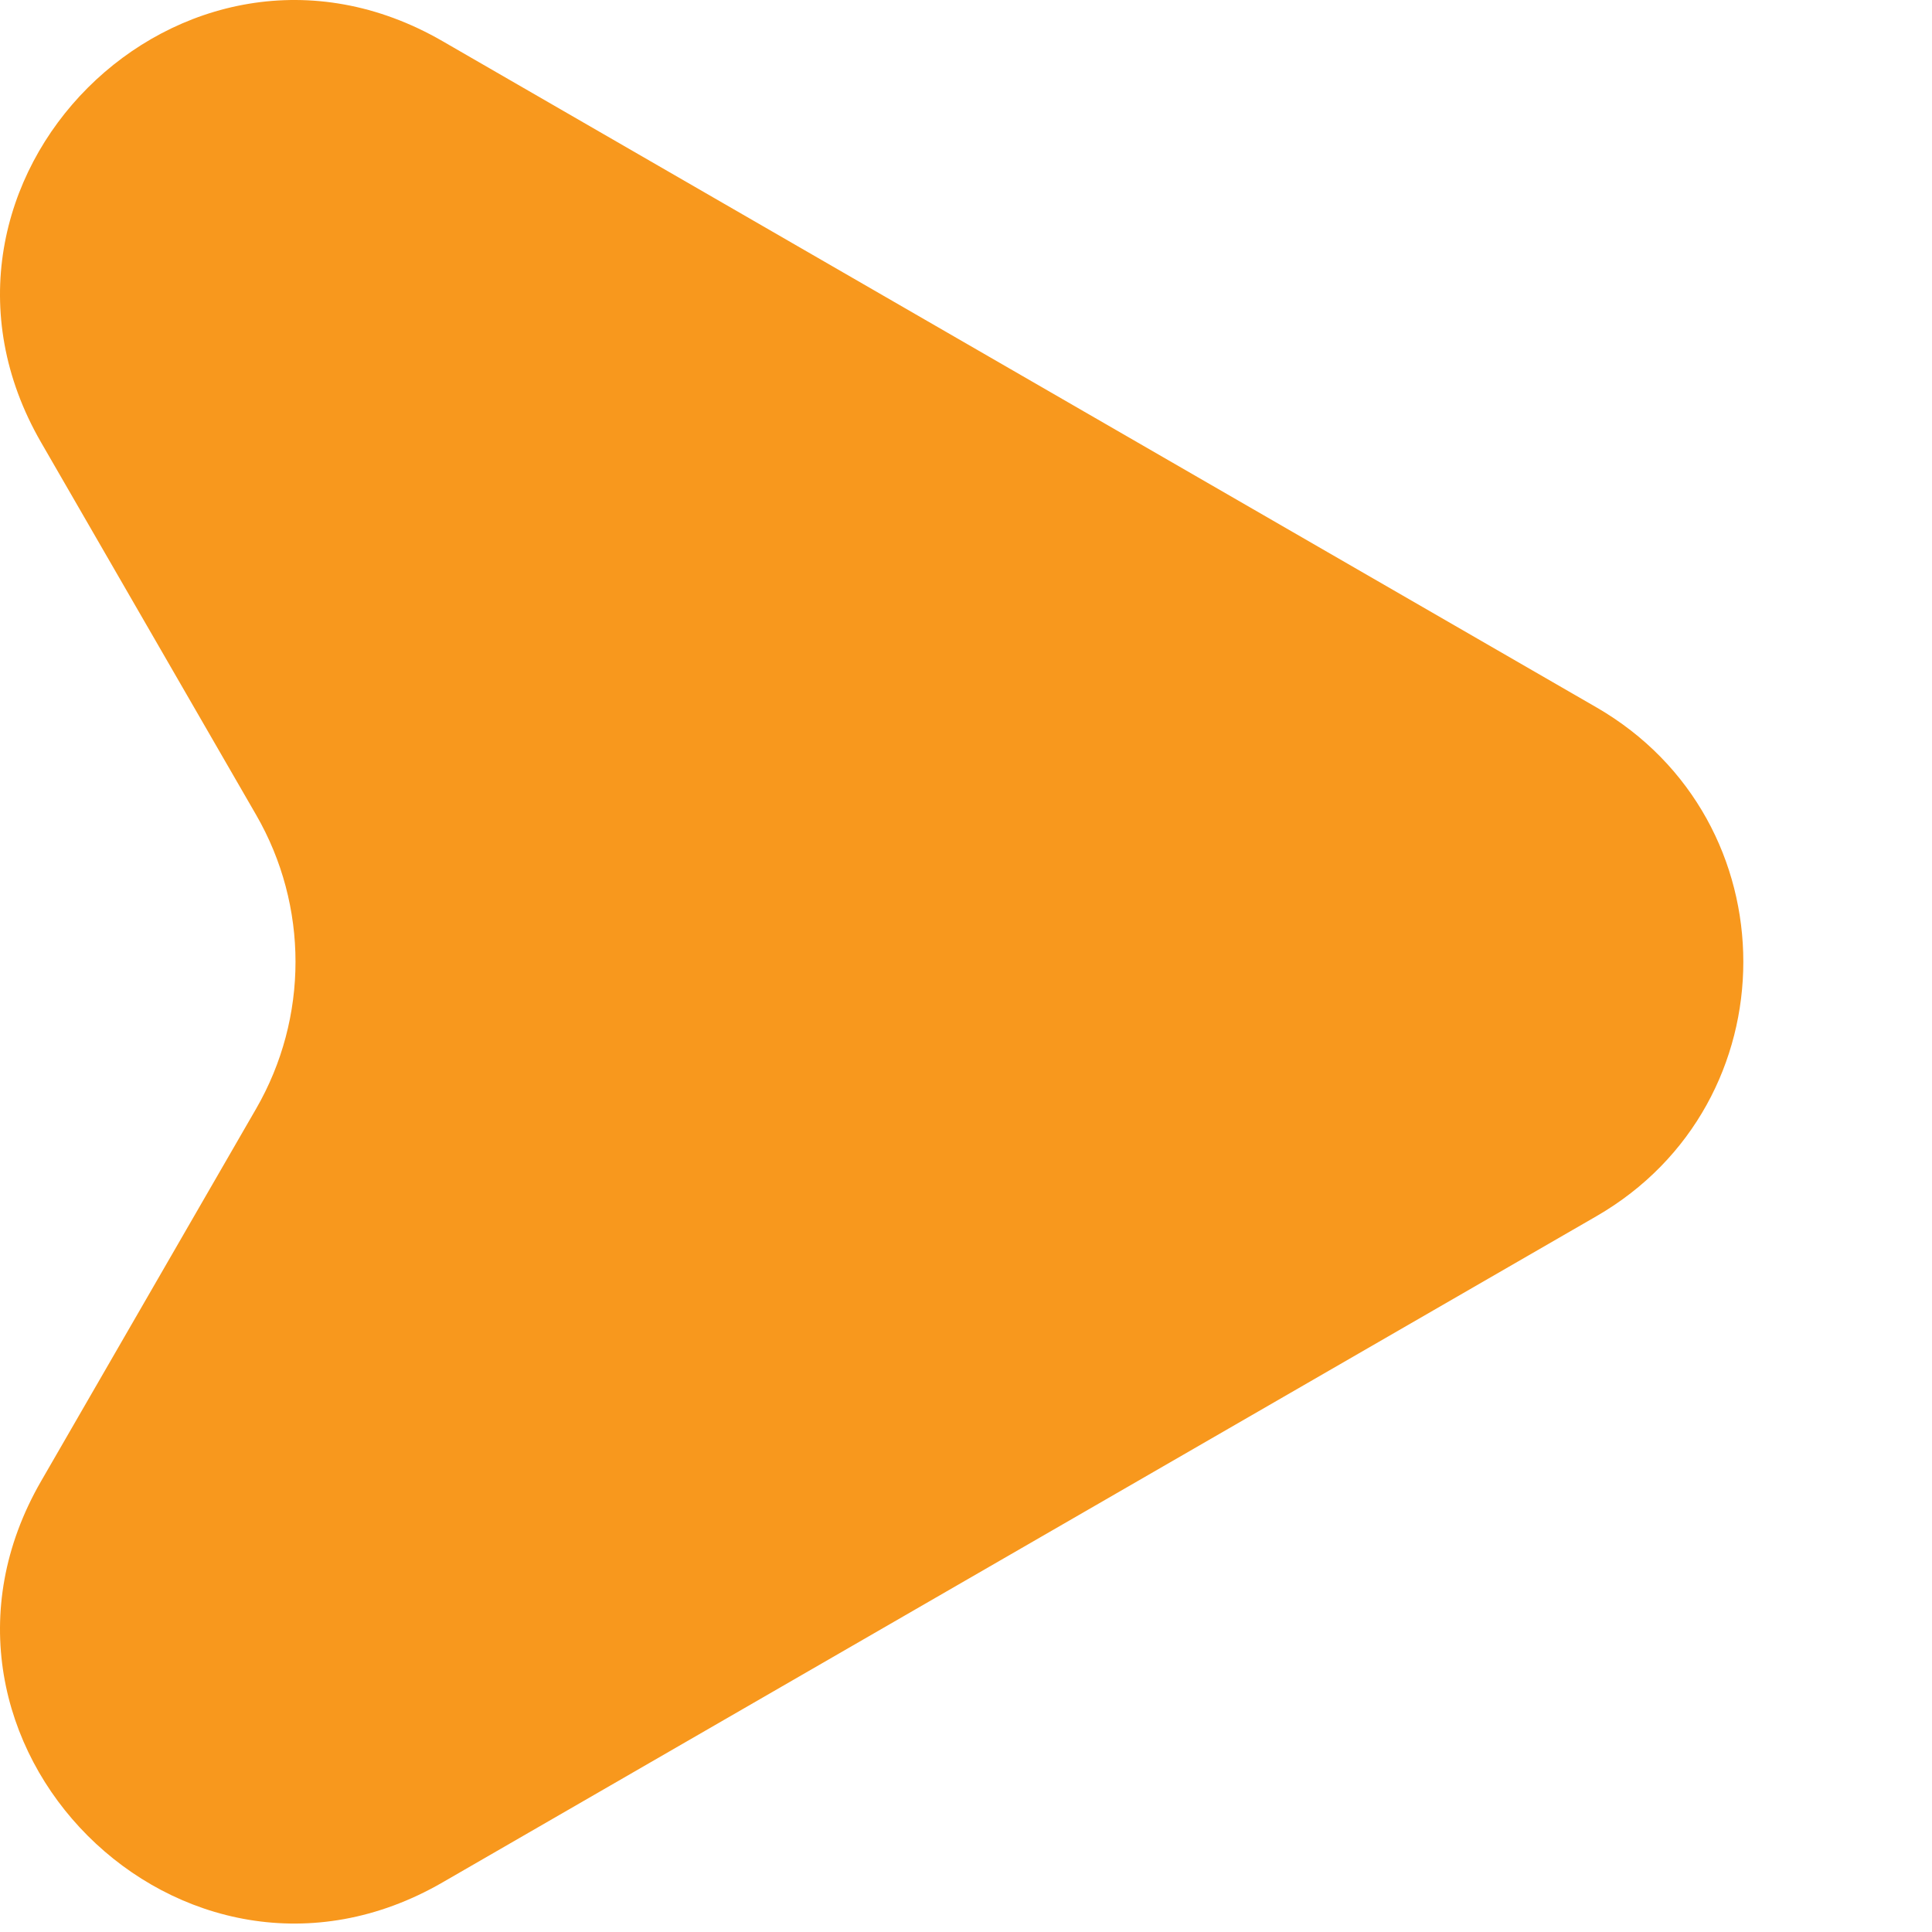
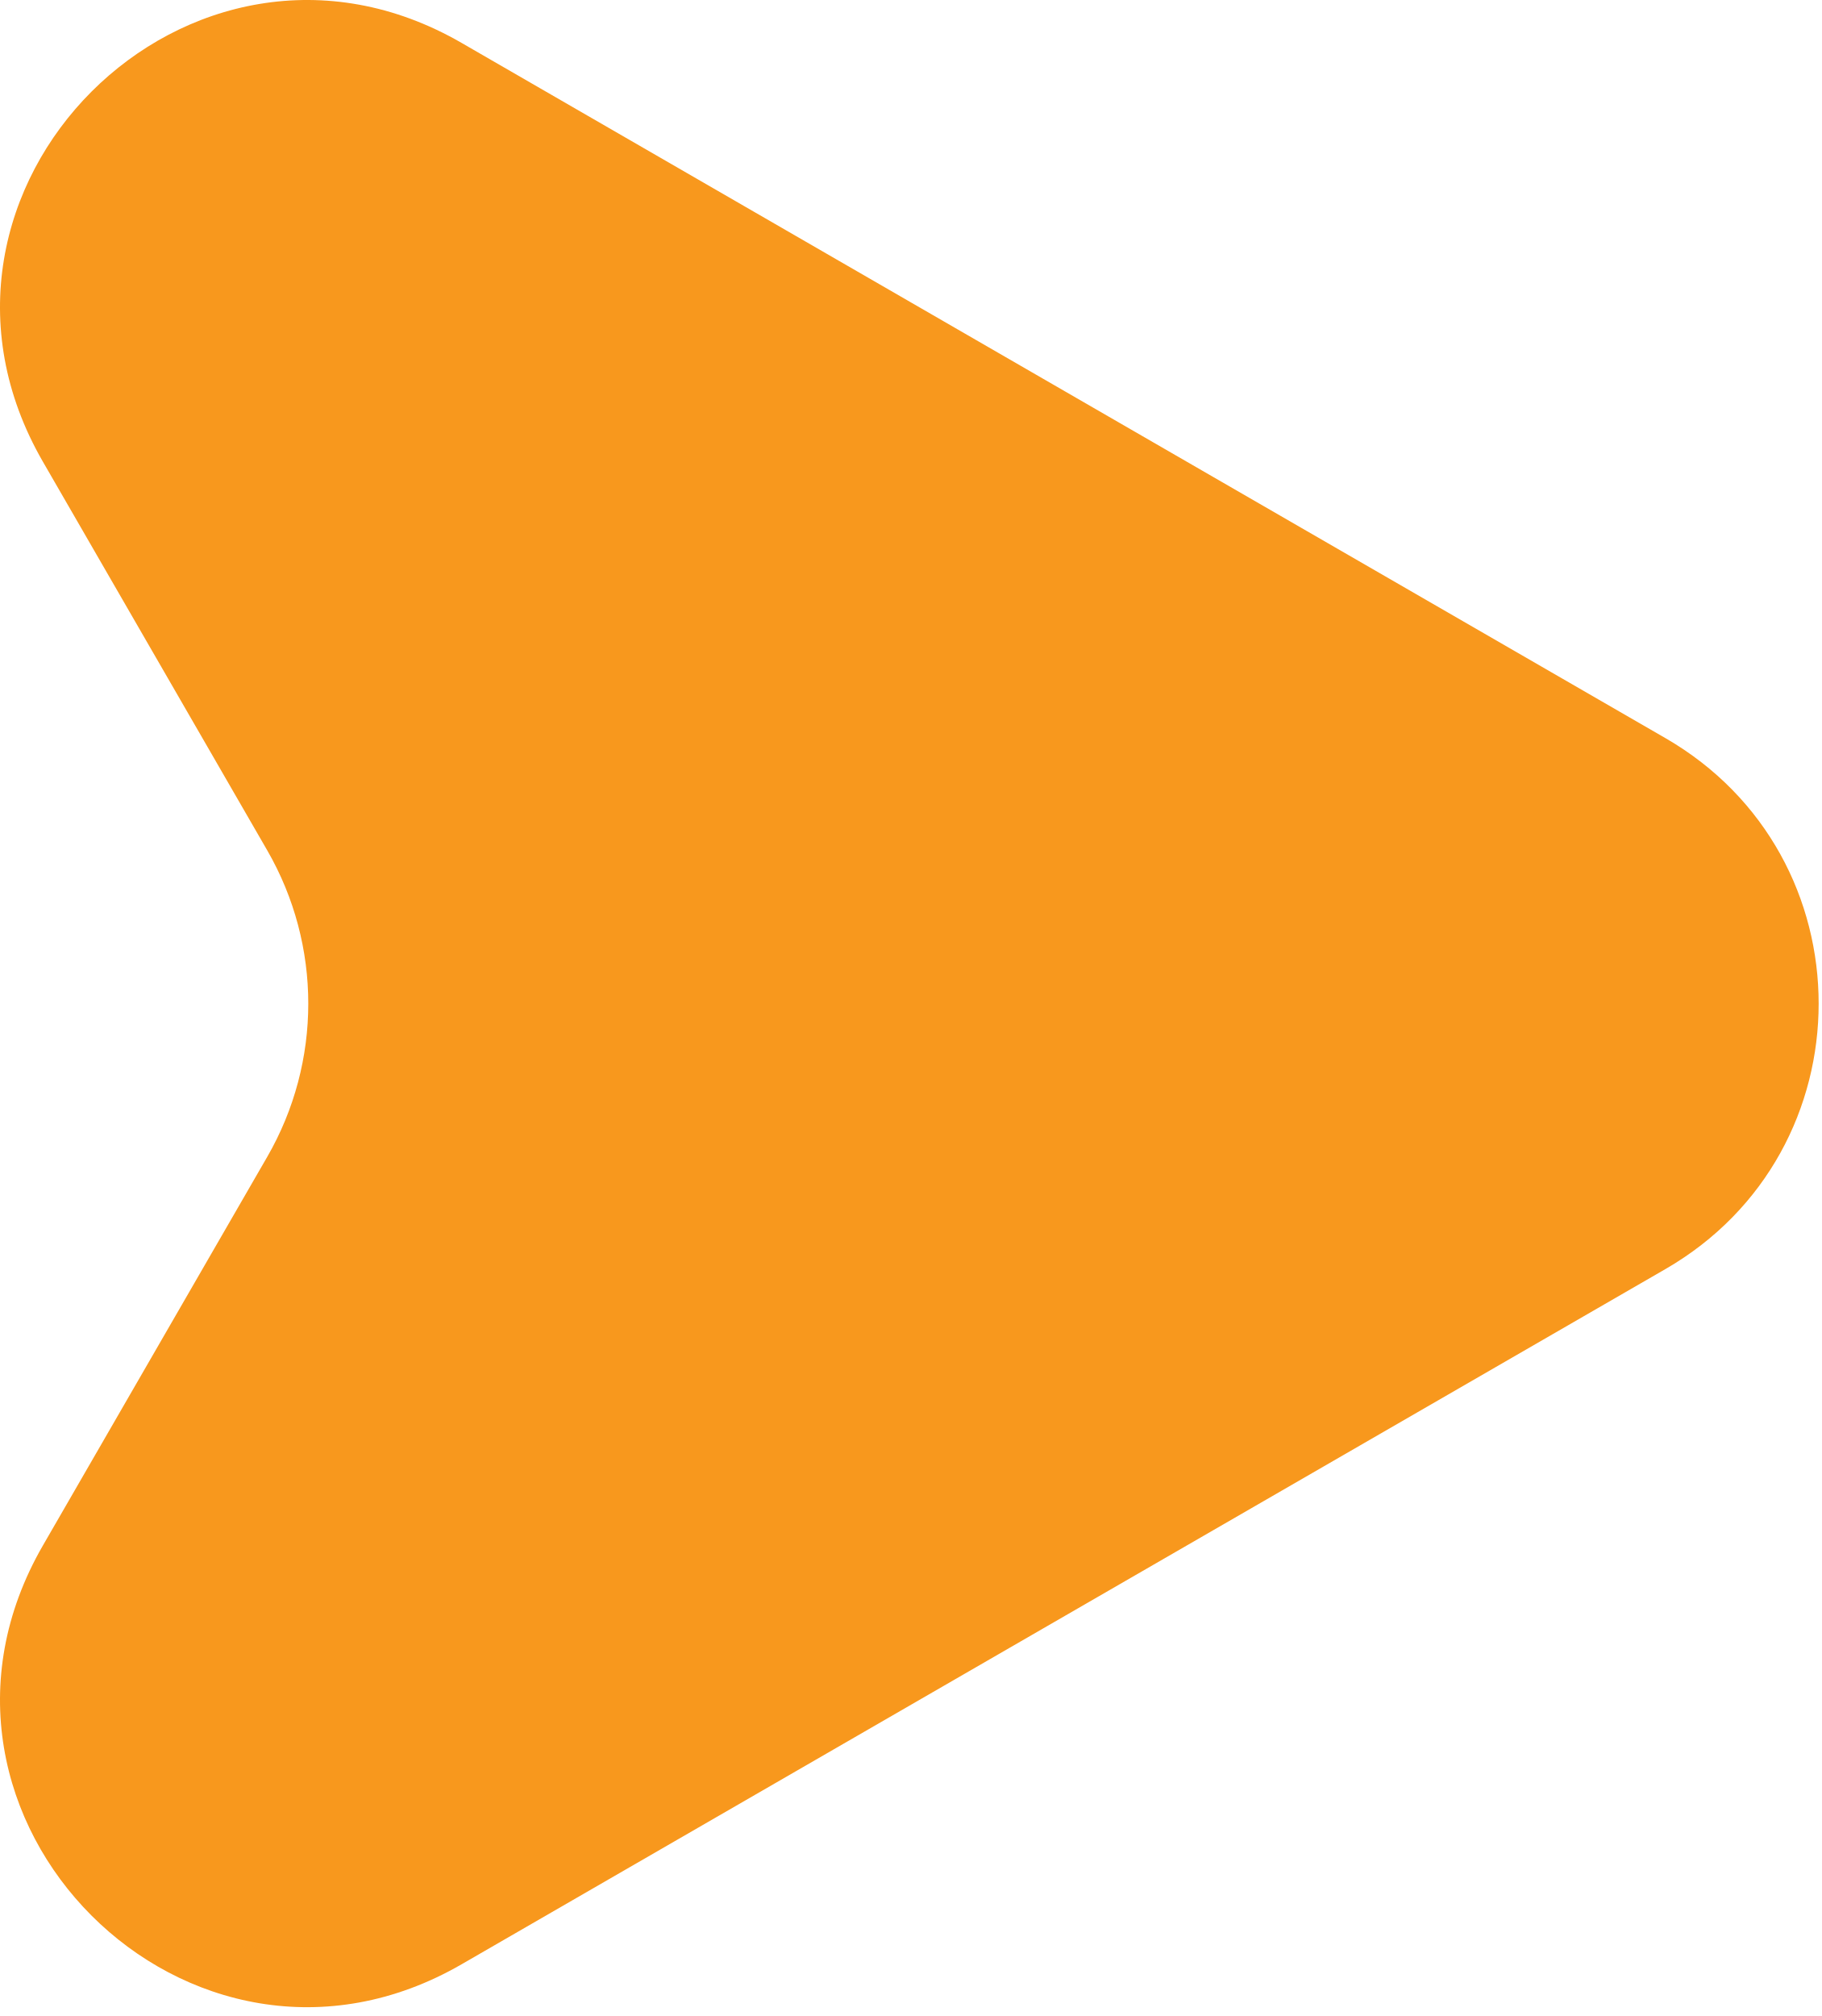
- <svg xmlns="http://www.w3.org/2000/svg" viewBox="0 0 384 384">
+ <svg xmlns="http://www.w3.org/2000/svg" viewBox="0 0 347 384">
  <path d="M317.302 140.594c38.928 22.475 38.928 78.663 0 101.137L87.93 374.159c-51.737 29.87-109.635-28.028-79.764-79.764l42.745-74.036a58.39 58.39 0 0 0 0-58.392L8.165 87.929C-21.705 36.193 36.193-21.705 87.93 8.165z" fill="#f8981d" />
</svg>
